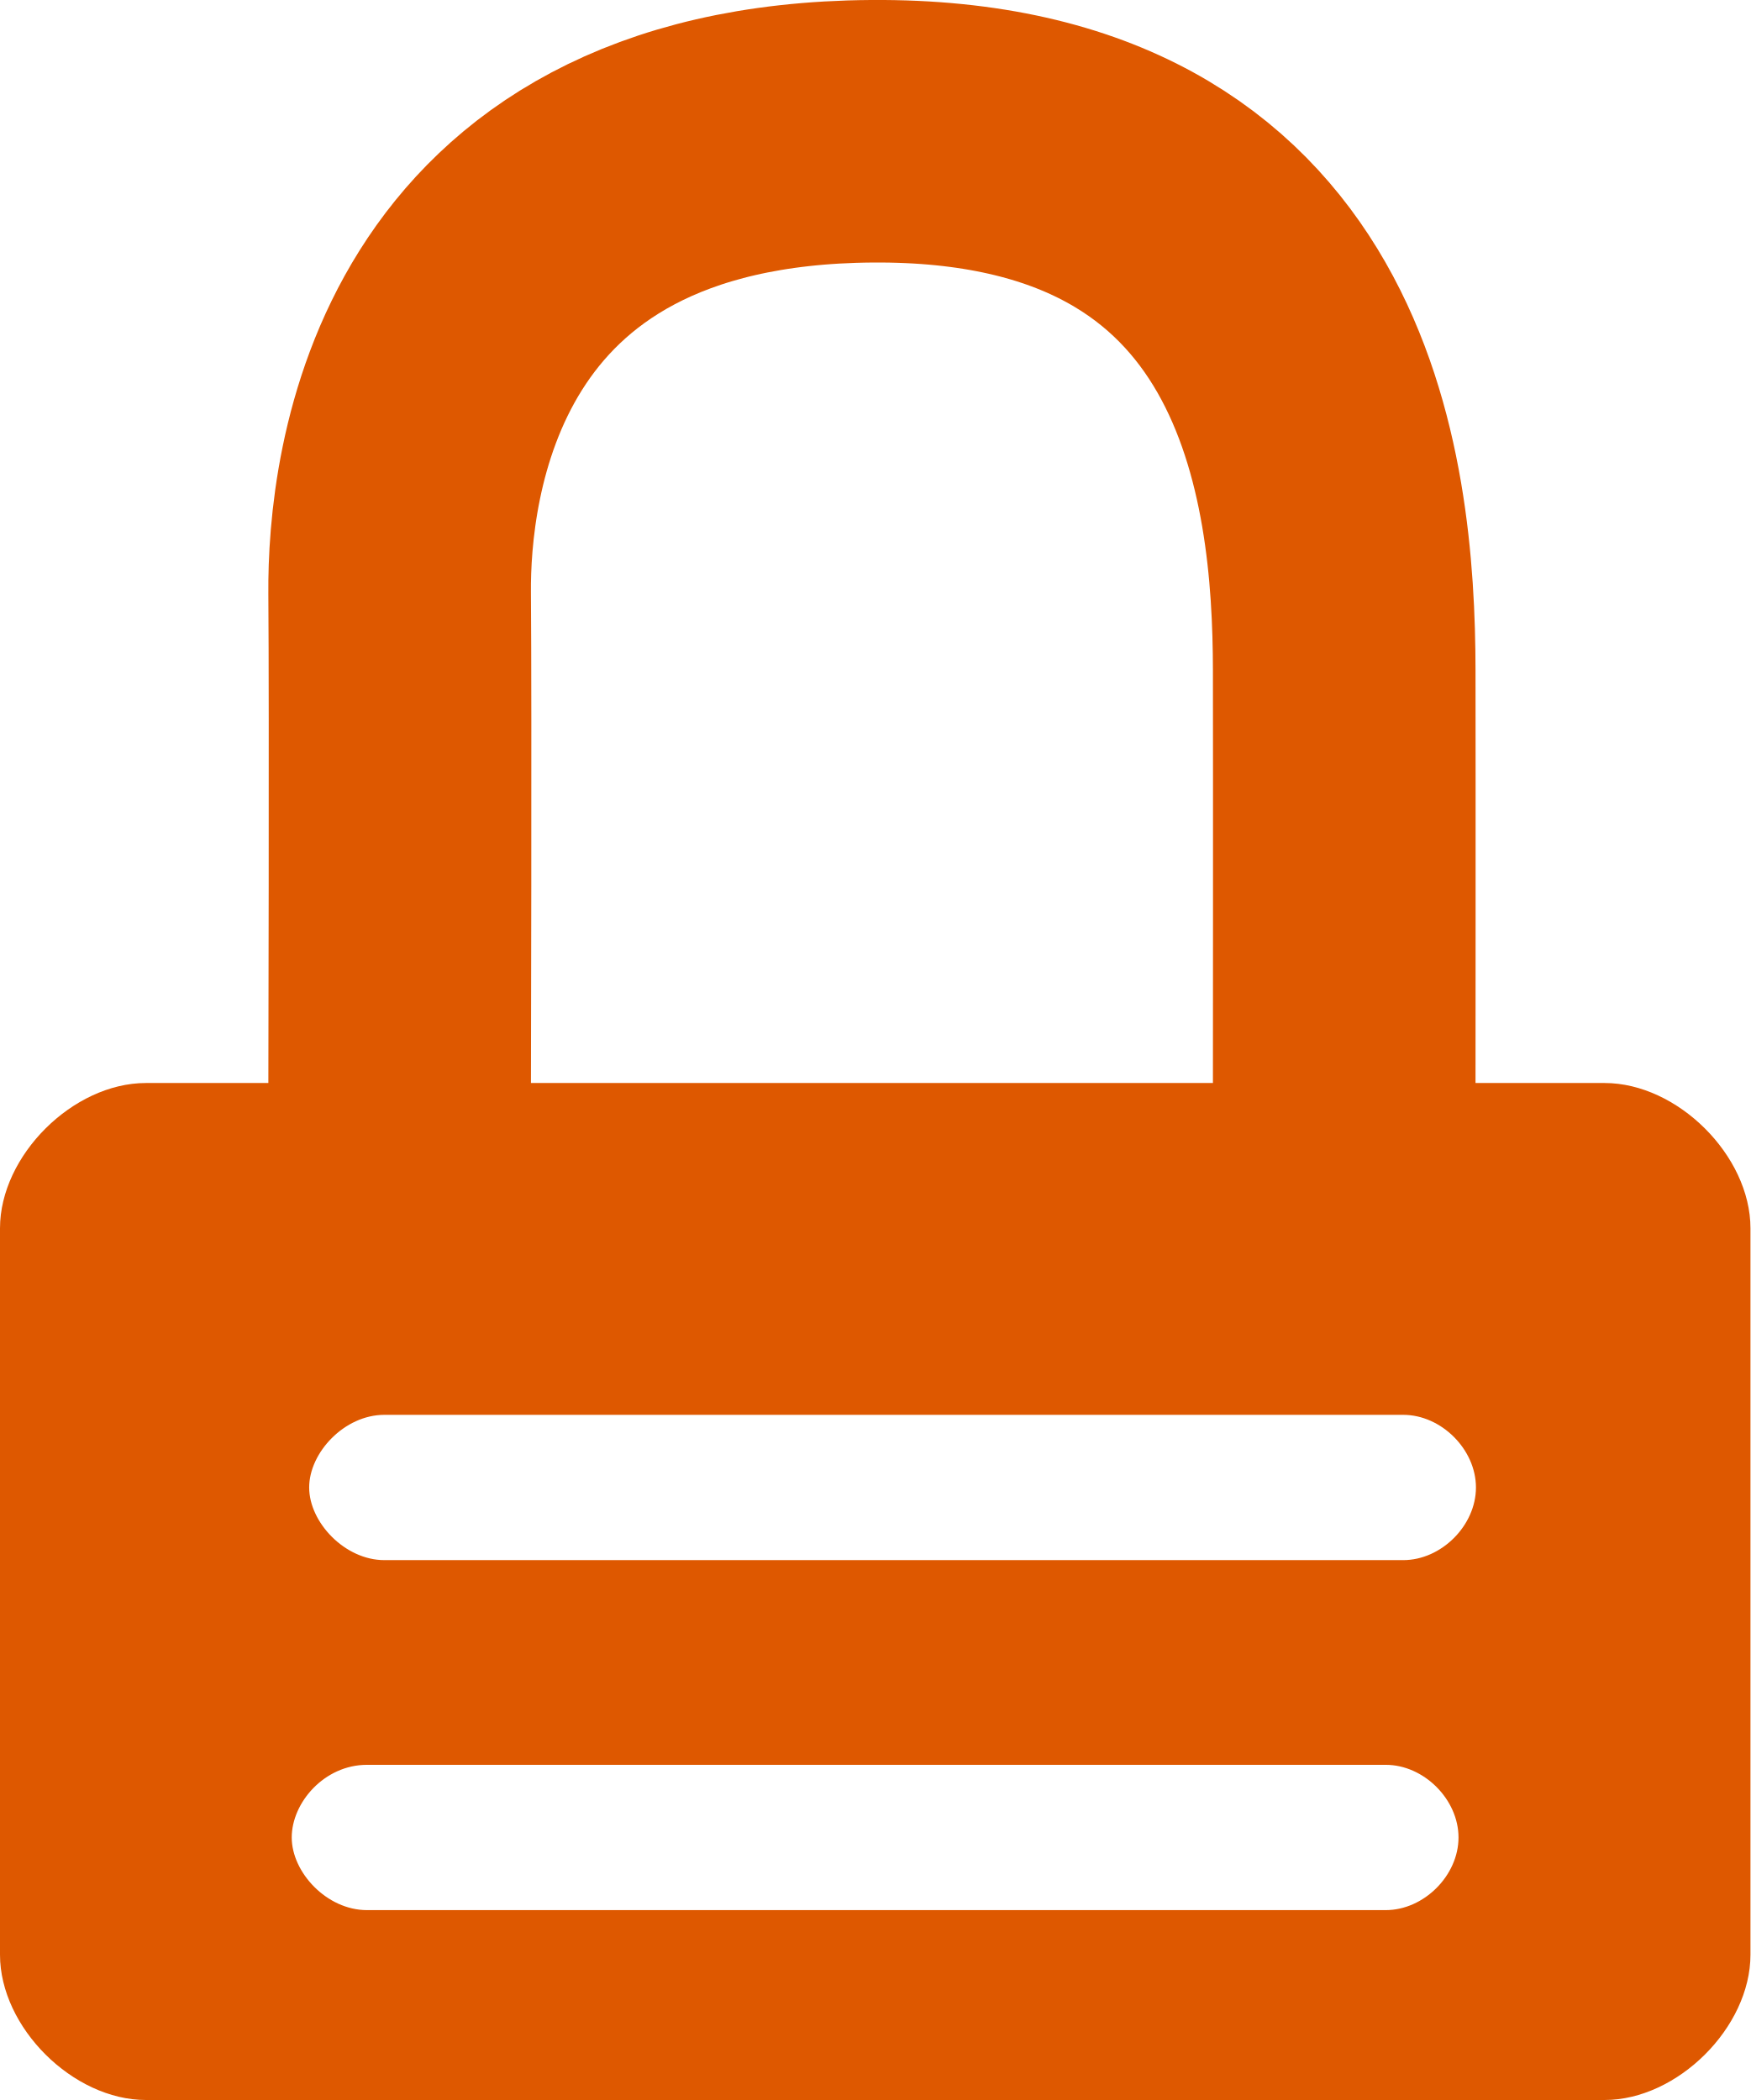
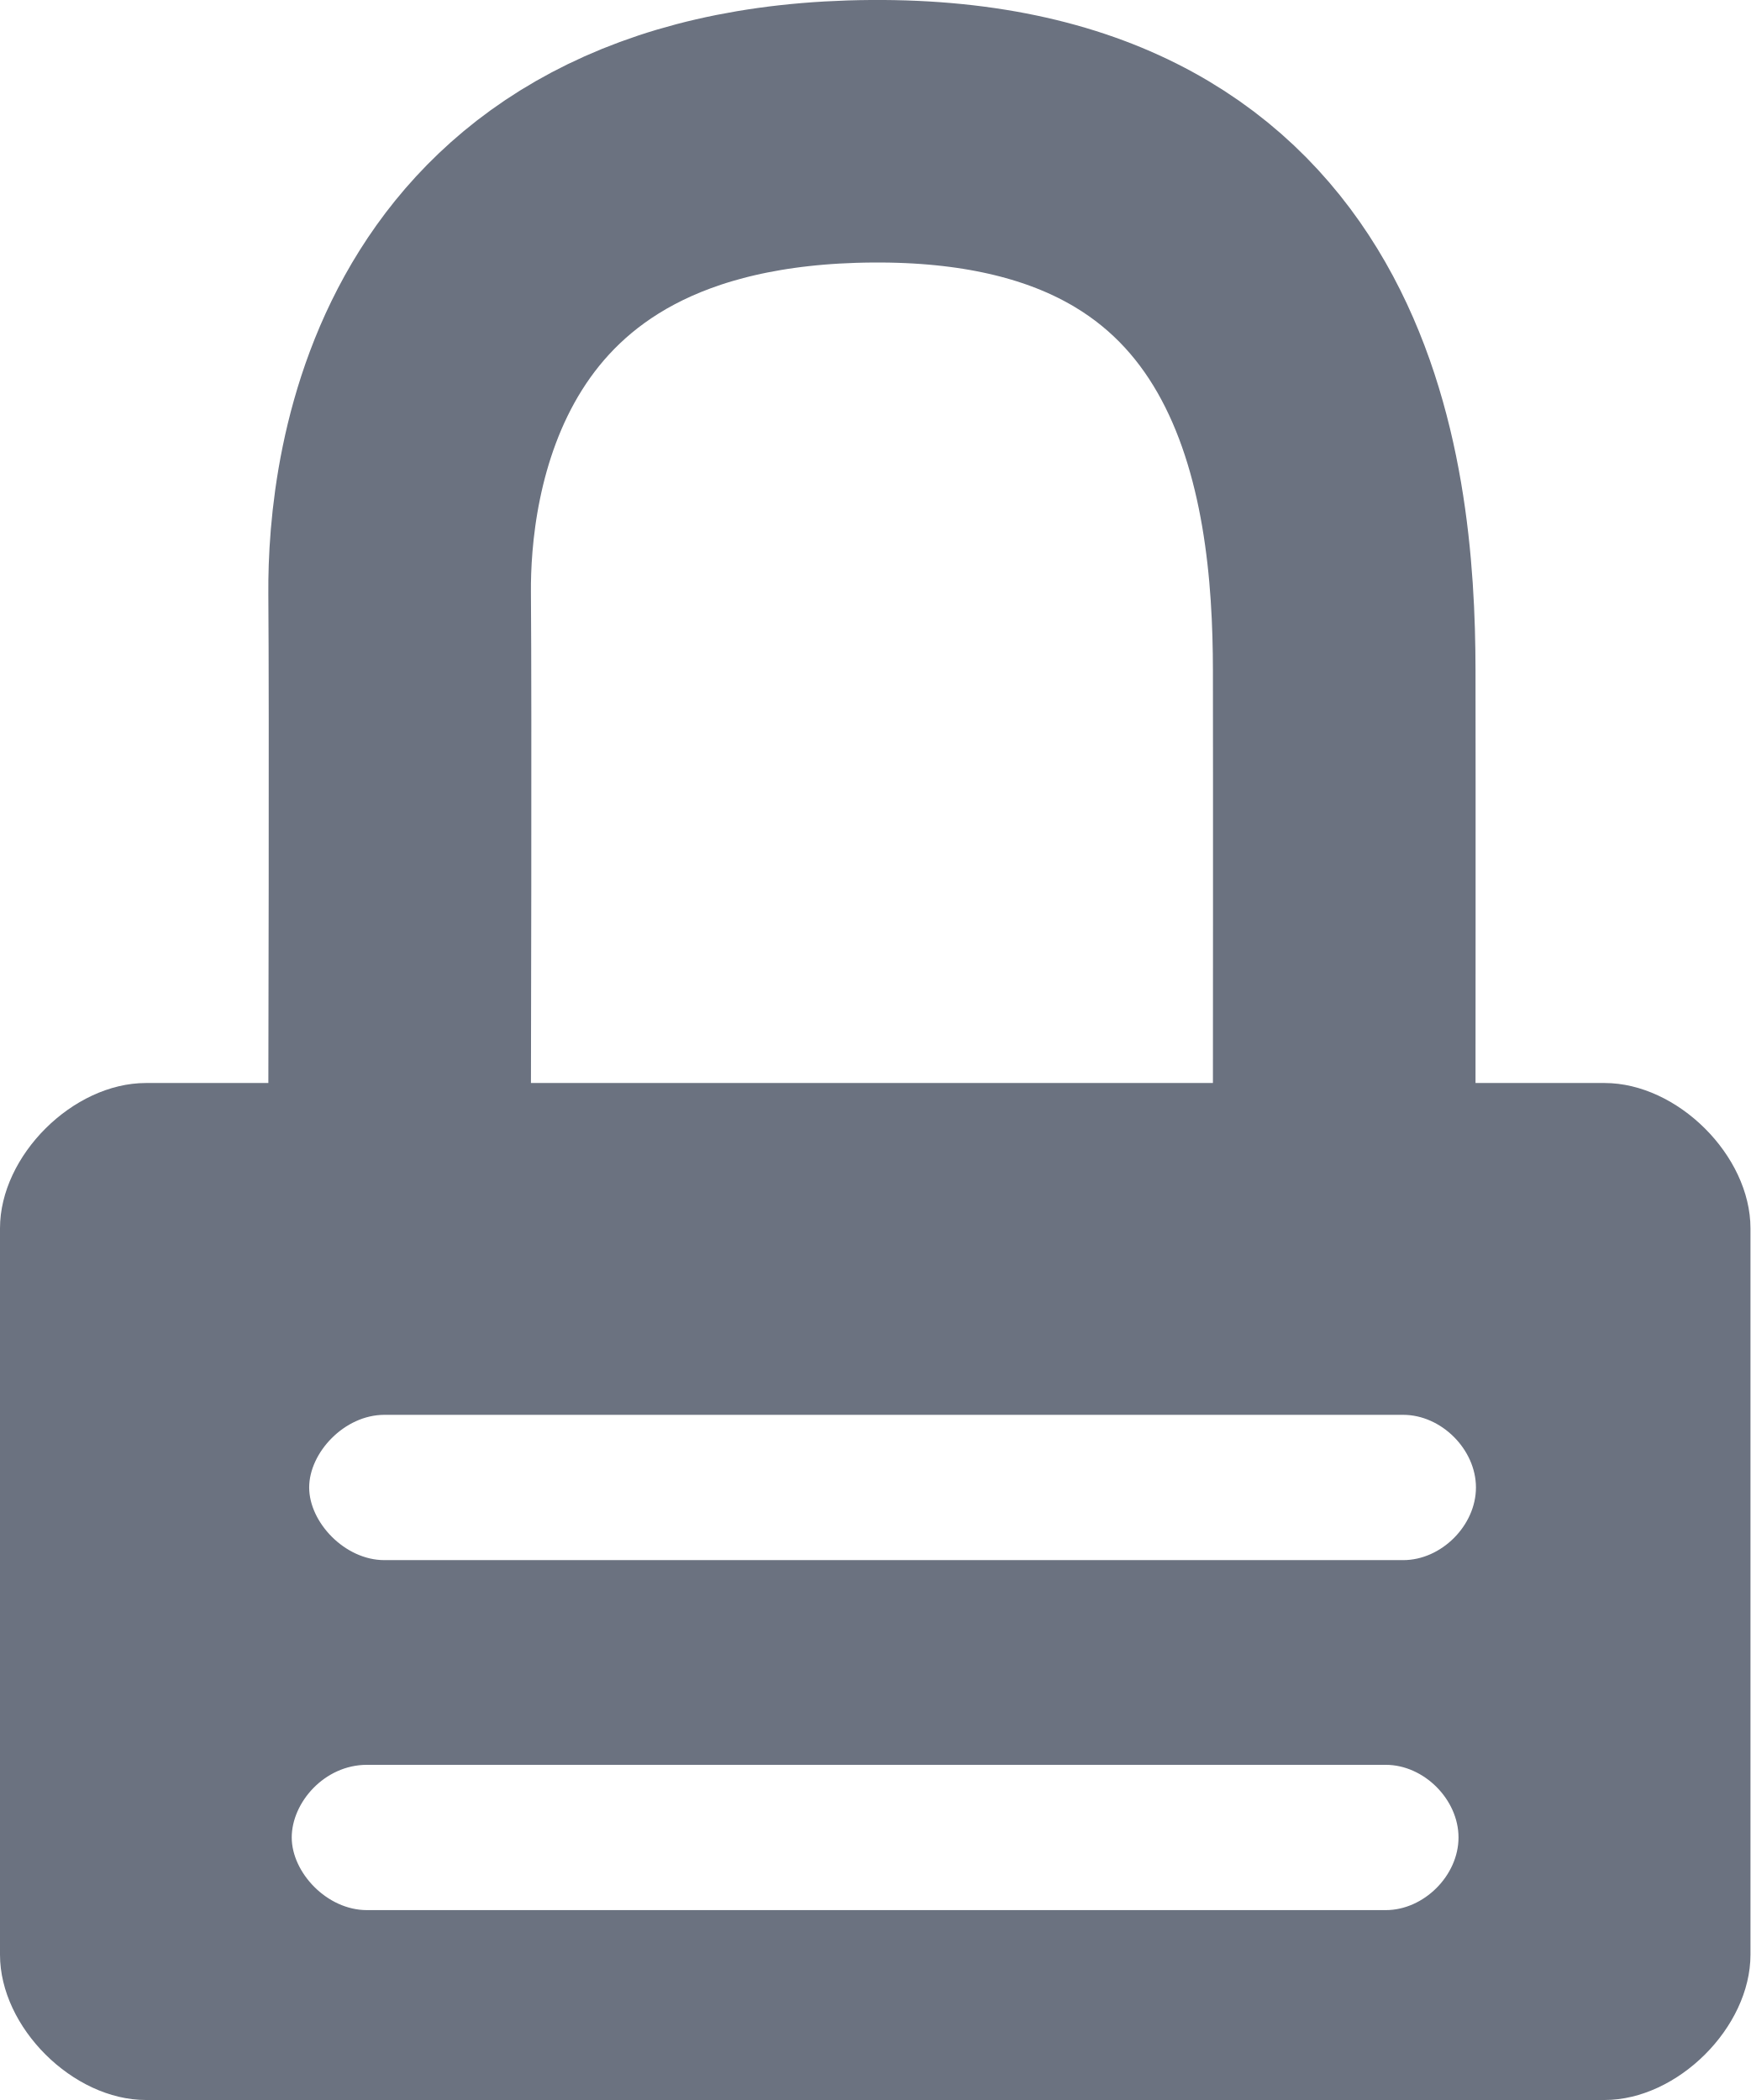
<svg xmlns="http://www.w3.org/2000/svg" xmlns:ns1="http://www.openswatchbook.org/uri/2009/osb" xmlns:xlink="http://www.w3.org/1999/xlink" version="1.1" width="10" height="12" id="svg2" style="display:inline">
  <defs id="defs28">
    <linearGradient id="linearGradient5515" ns1:paint="solid">
      <stop style="stop-color:#000000;stop-opacity:1;" offset="0" id="stop5517" />
    </linearGradient>
    <linearGradient id="linearGradient4942">
-       <stop style="stop-color:#ff6600;stop-opacity:1;" offset="0" id="stop4944" />
-       <stop style="stop-color:#de5800;stop-opacity:1;" offset="1" id="stop4946" />
+       <stop style="stop-color:#9aa3b2;stop-opacity:1;" offset="0" id="stop4944" />
+       <stop style="stop-color:#6b7280;stop-opacity:1;" offset="1" id="stop4946" />
    </linearGradient>
    <linearGradient id="linearGradient5695-6">
-       <stop style="stop-color:#3c3c3c;stop-opacity:1;" offset="0" id="stop5697-6" />
+       <stop style="stop-color:#2b3140;stop-opacity:1;" offset="0" id="stop5697-6" />
      <stop style="stop-color:#000000;stop-opacity:1;" offset="1" id="stop5699-7" />
    </linearGradient>
    <linearGradient id="linearGradient5695-4">
-       <stop style="stop-color:#646464;stop-opacity:1;" offset="0" id="stop5697-7" />
+       <stop style="stop-color:#565e6d;stop-opacity:1;" offset="0" id="stop5697-7" />
      <stop style="stop-color:#000000;stop-opacity:1;" offset="1" id="stop5699-6" />
    </linearGradient>
    <linearGradient id="linearGradient4942-73">
-       <stop style="stop-color:#ff6600;stop-opacity:1;" offset="0" id="stop4944-6" />
-       <stop style="stop-color:#de5800;stop-opacity:1;" offset="1" id="stop4946-6" />
+       <stop style="stop-color:#9aa3b2;stop-opacity:1;" offset="0" id="stop4944-6" />
+       <stop style="stop-color:#6b7280;stop-opacity:1;" offset="1" id="stop4946-6" />
    </linearGradient>
    <linearGradient id="linearGradient4942-5">
-       <stop style="stop-color:#ff6600;stop-opacity:1;" offset="0" id="stop4944-9" />
-       <stop style="stop-color:#de5800;stop-opacity:1;" offset="1" id="stop4946-5" />
+       <stop style="stop-color:#9aa3b2;stop-opacity:1;" offset="0" id="stop4944-9" />
+       <stop style="stop-color:#6b7280;stop-opacity:1;" offset="1" id="stop4946-5" />
    </linearGradient>
    <linearGradient gradientTransform="translate(62.63581,-72.27209)" xlink:href="#linearGradient4942" id="linearGradient4257" x1="4" y1="16.449" x2="28.091" y2="16.449" gradientUnits="userSpaceOnUse" />
    <linearGradient gradientTransform="translate(62.63581,-72.27209)" xlink:href="#linearGradient4942" id="linearGradient4259" gradientUnits="userSpaceOnUse" x1="16.045" y1="8.318" x2="16.045" y2="32.409" />
    <linearGradient gradientTransform="translate(62.63581,-72.27209)" xlink:href="#linearGradient4942" id="linearGradient4261" x1="18.454" y1="8.318" x2="18.454" y2="32.409" gradientUnits="userSpaceOnUse" />
  </defs>
  <g style="display:inline" id="ic_library_crates" transform="translate(0,-20)">
    <g style="display:inline;stroke:url(#linearGradient4257)" id="ic_library_checked" transform="matrix(0.415098,0,0,0.415098,-1.660392,19.54706)">
      <path id="path8889-9" d="m 9.5,16.148 c 0,0 0.013,-5.3 0,-6.89 C 9.487,7.668 9.961,2.94 16,2.898 c 6,-0.041 6.496,4.77 6.5,7.42 0.003,1.59 0,5.83 0,5.83" style="fill:none;stroke:url(#linearGradient4259);stroke-width:3.614;stroke-linecap:butt;stroke-linejoin:miter;stroke-miterlimit:4;stroke-dasharray:none;stroke-opacity:1" />
      <path id="rect8885-1" d="M 6.008,16 C 5.004,16 4,17 4,18 v 10 c 0,1 1.004,2 2.008,2 H 26.083 c 1.004,0 2.008,-1 2.008,-2 V 18 c 0,-1 -1.004,-2 -2.008,-2 z m 3.283,4.568 H 23.312 c 0.524,0 1.001,0.476 1.001,1 0,0.524 -0.477,1 -1.001,1 H 9.29 c -0.544,0 -1.035,-0.52 -1.035,-1 0,-0.48 0.485,-1 1.035,-1 z m -0.24,4.818 H 23.072 c 0.524,0 1.001,0.476 1.001,1 0,0.524 -0.477,1 -1.001,1 H 9.05 c -0.553,0 -1.035,-0.52 -1.035,-1 0,-0.48 0.449,-1 1.035,-1 z" style="color:#000000;font-style:normal;font-variant:normal;font-weight:normal;font-stretch:normal;font-size:medium;line-height:normal;font-family:Sans;-inkscape-font-specification:Sans;text-indent:0;text-align:start;text-decoration:none;text-decoration-line:none;letter-spacing:normal;word-spacing:normal;text-transform:none;writing-mode:lr-tb;direction:ltr;baseline-shift:baseline;text-anchor:start;display:inline;overflow:visible;visibility:visible;fill:url(#linearGradient4261);fill-opacity:1;fill-rule:nonzero;stroke:none;stroke-width:2;marker:none;enable-background:accumulate" />
    </g>
  </g>
</svg>
